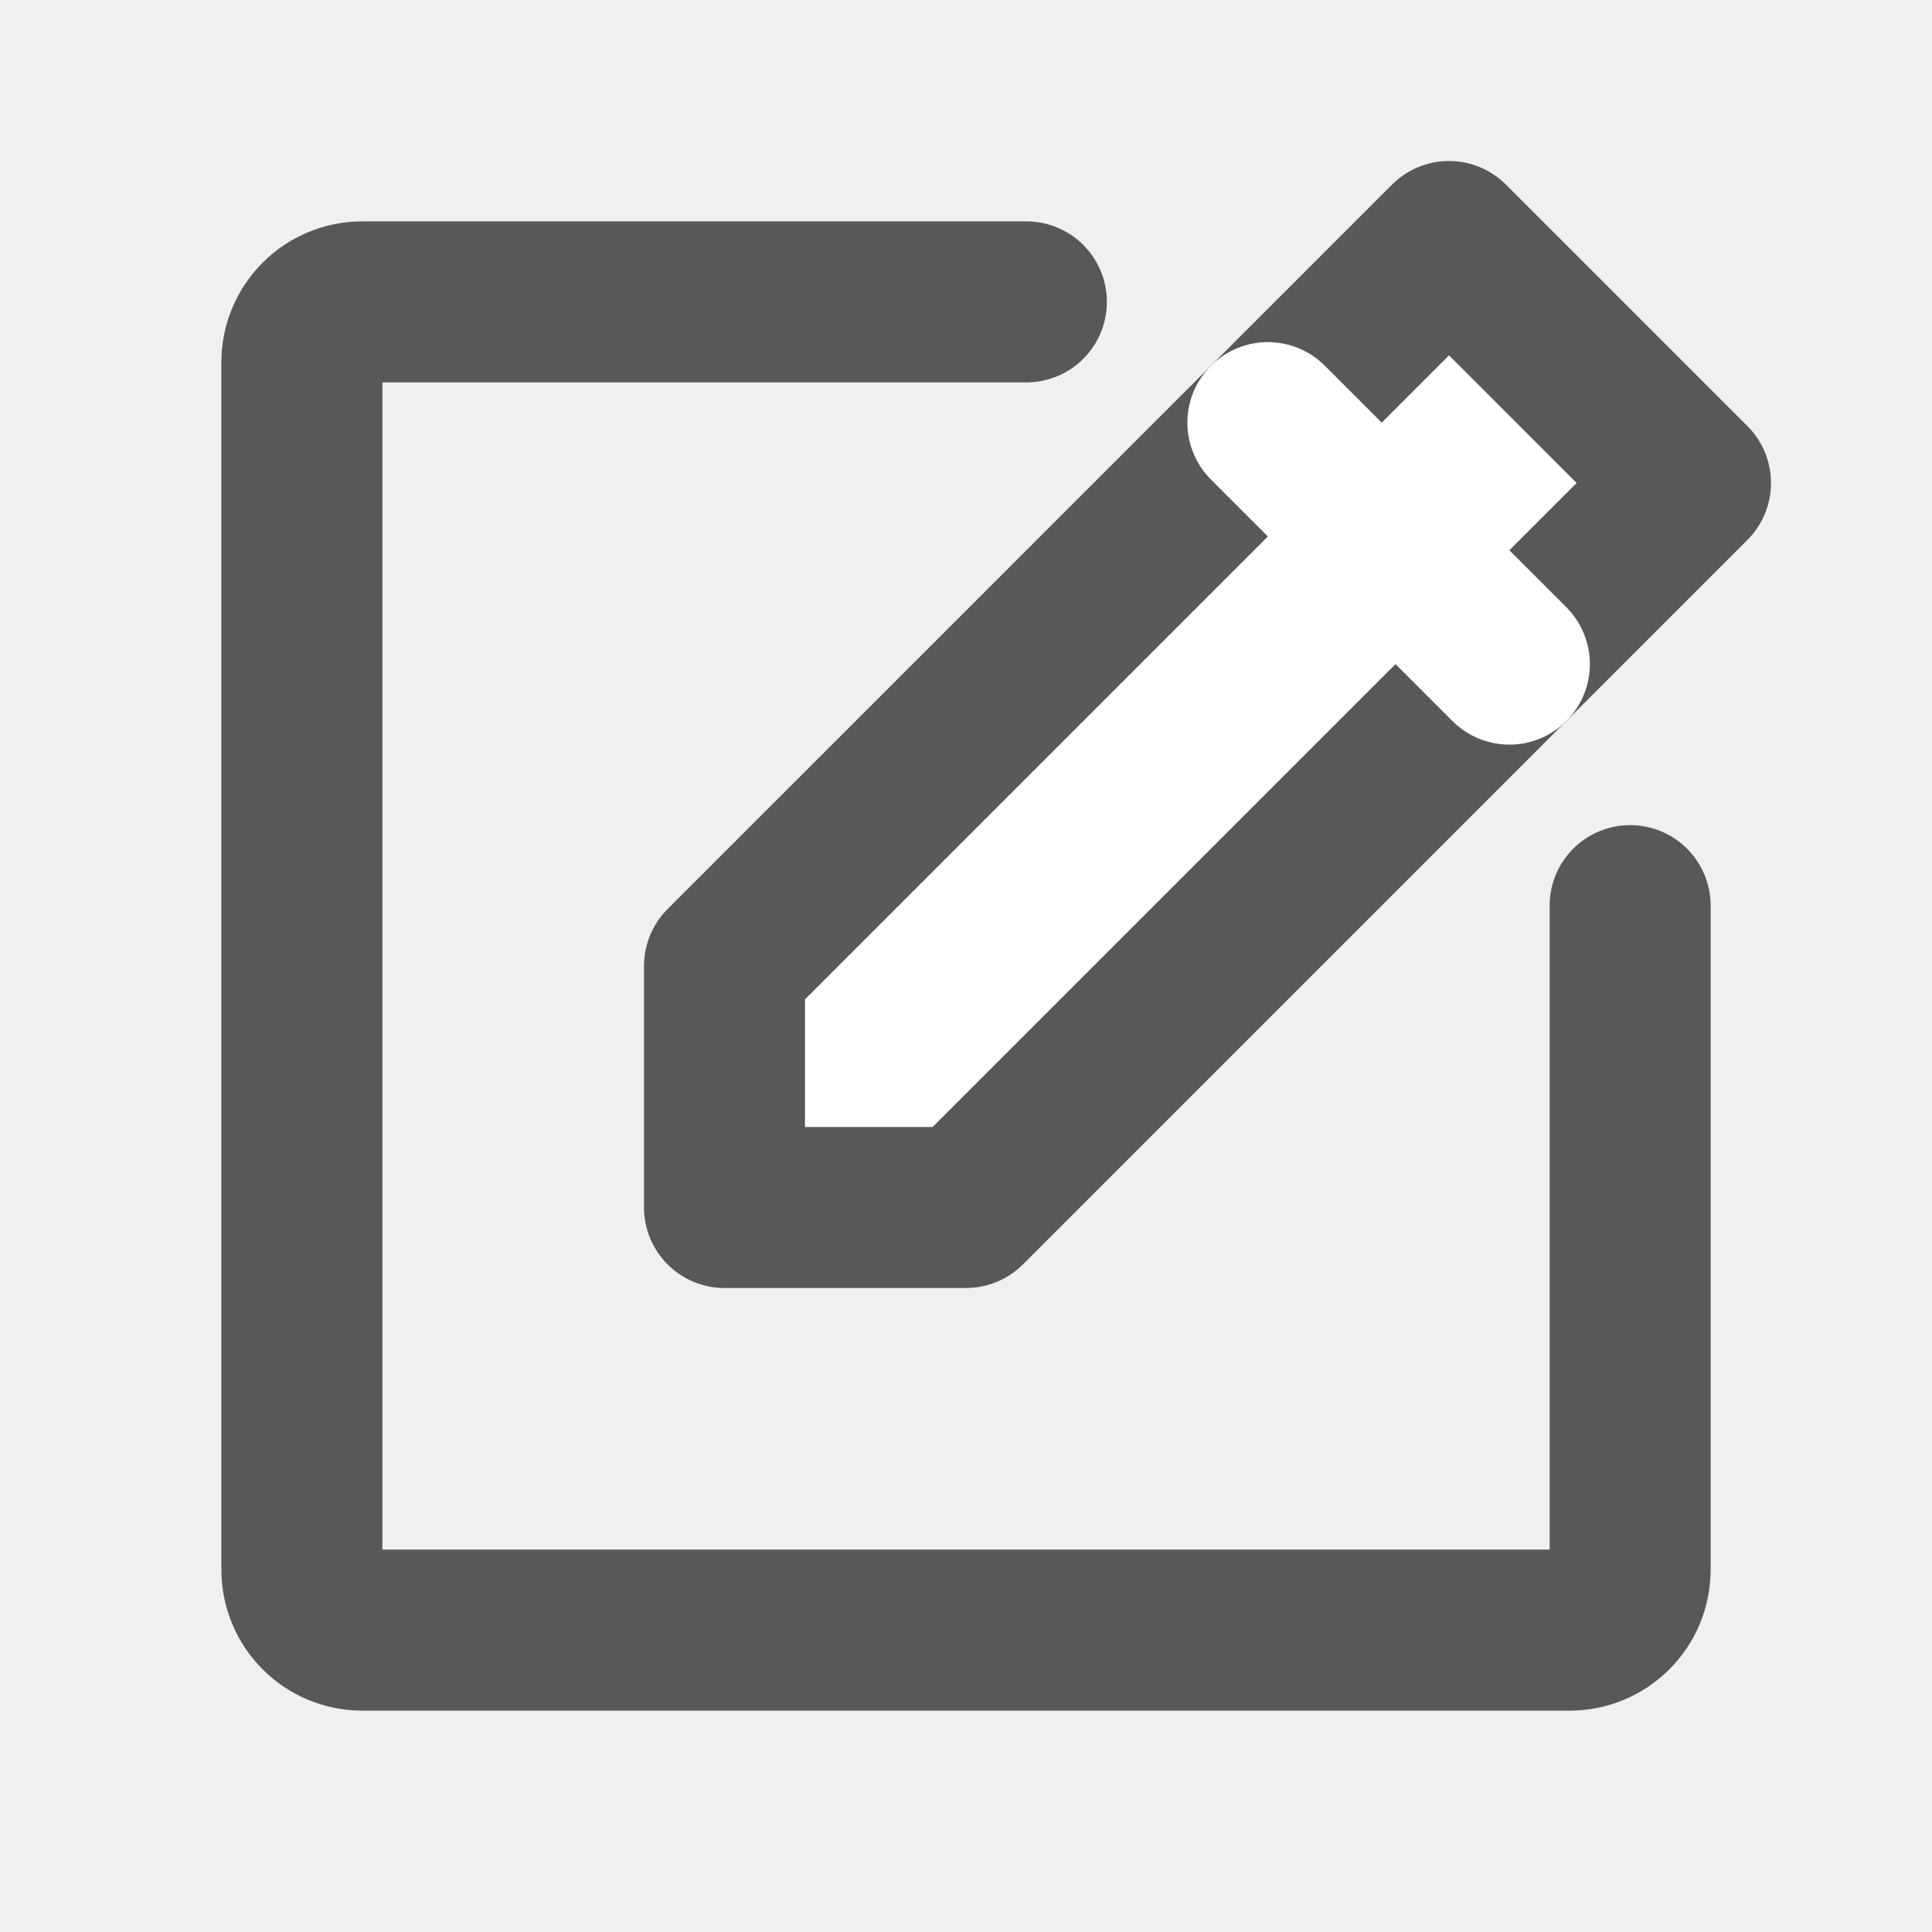
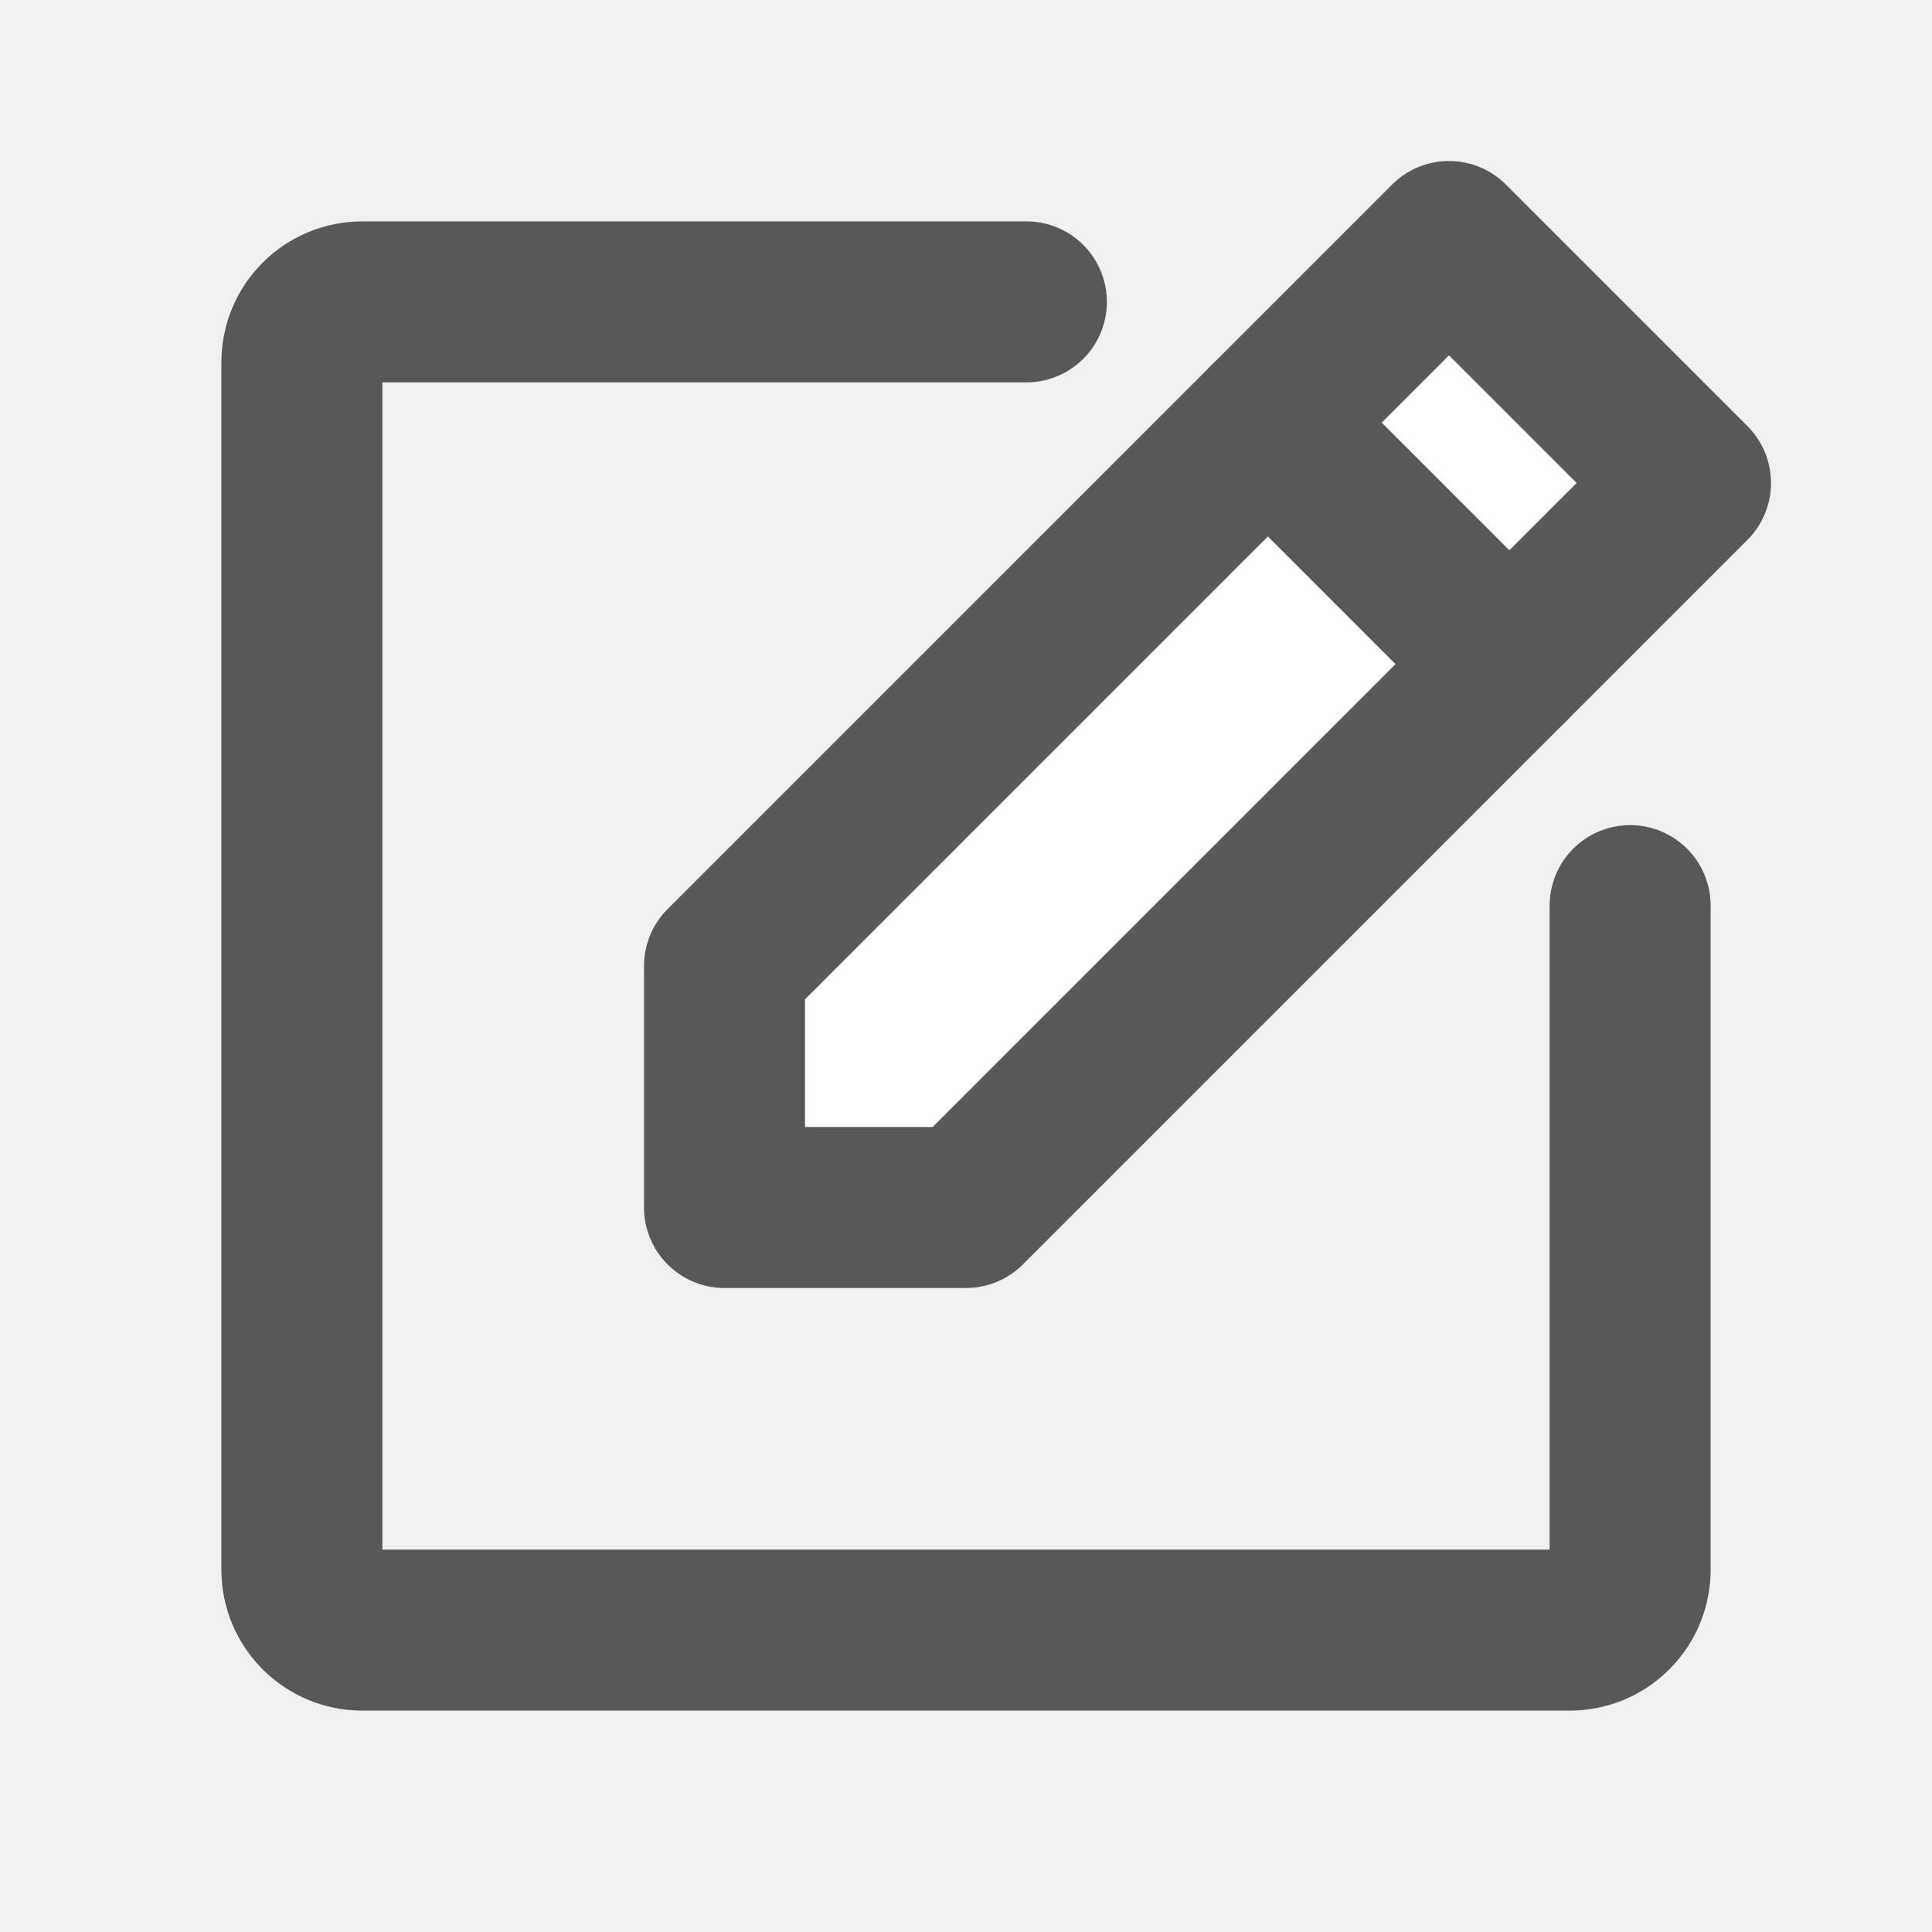
<svg xmlns="http://www.w3.org/2000/svg" width="24" height="24" viewBox="0 0 24 24" fill="none">
  <path d="M12 15H9V12L18 3L21 6L12 15Z" fill="white" stroke="#585858" stroke-width="2" stroke-linecap="round" stroke-linejoin="round" />
-   <path d="M15.75 5.25L18.75 8.25" stroke="white" stroke-width="2" stroke-linecap="round" stroke-linejoin="round" />
+   <path d="M15.75 5.25L18.75 8.25" stroke="#585858" stroke-width="2" stroke-linecap="round" stroke-linejoin="round" />
  <path d="M20.25 11.25V19.5C20.25 19.699 20.171 19.89 20.03 20.03C19.89 20.171 19.699 20.25 19.5 20.25H4.5C4.301 20.25 4.11 20.171 3.97 20.03C3.829 19.89 3.75 19.699 3.75 19.5V4.5C3.75 4.301 3.829 4.11 3.97 3.97C4.11 3.829 4.301 3.75 4.5 3.75H12.75" stroke="#585858" stroke-width="2" stroke-linecap="round" stroke-linejoin="round" />
</svg>
